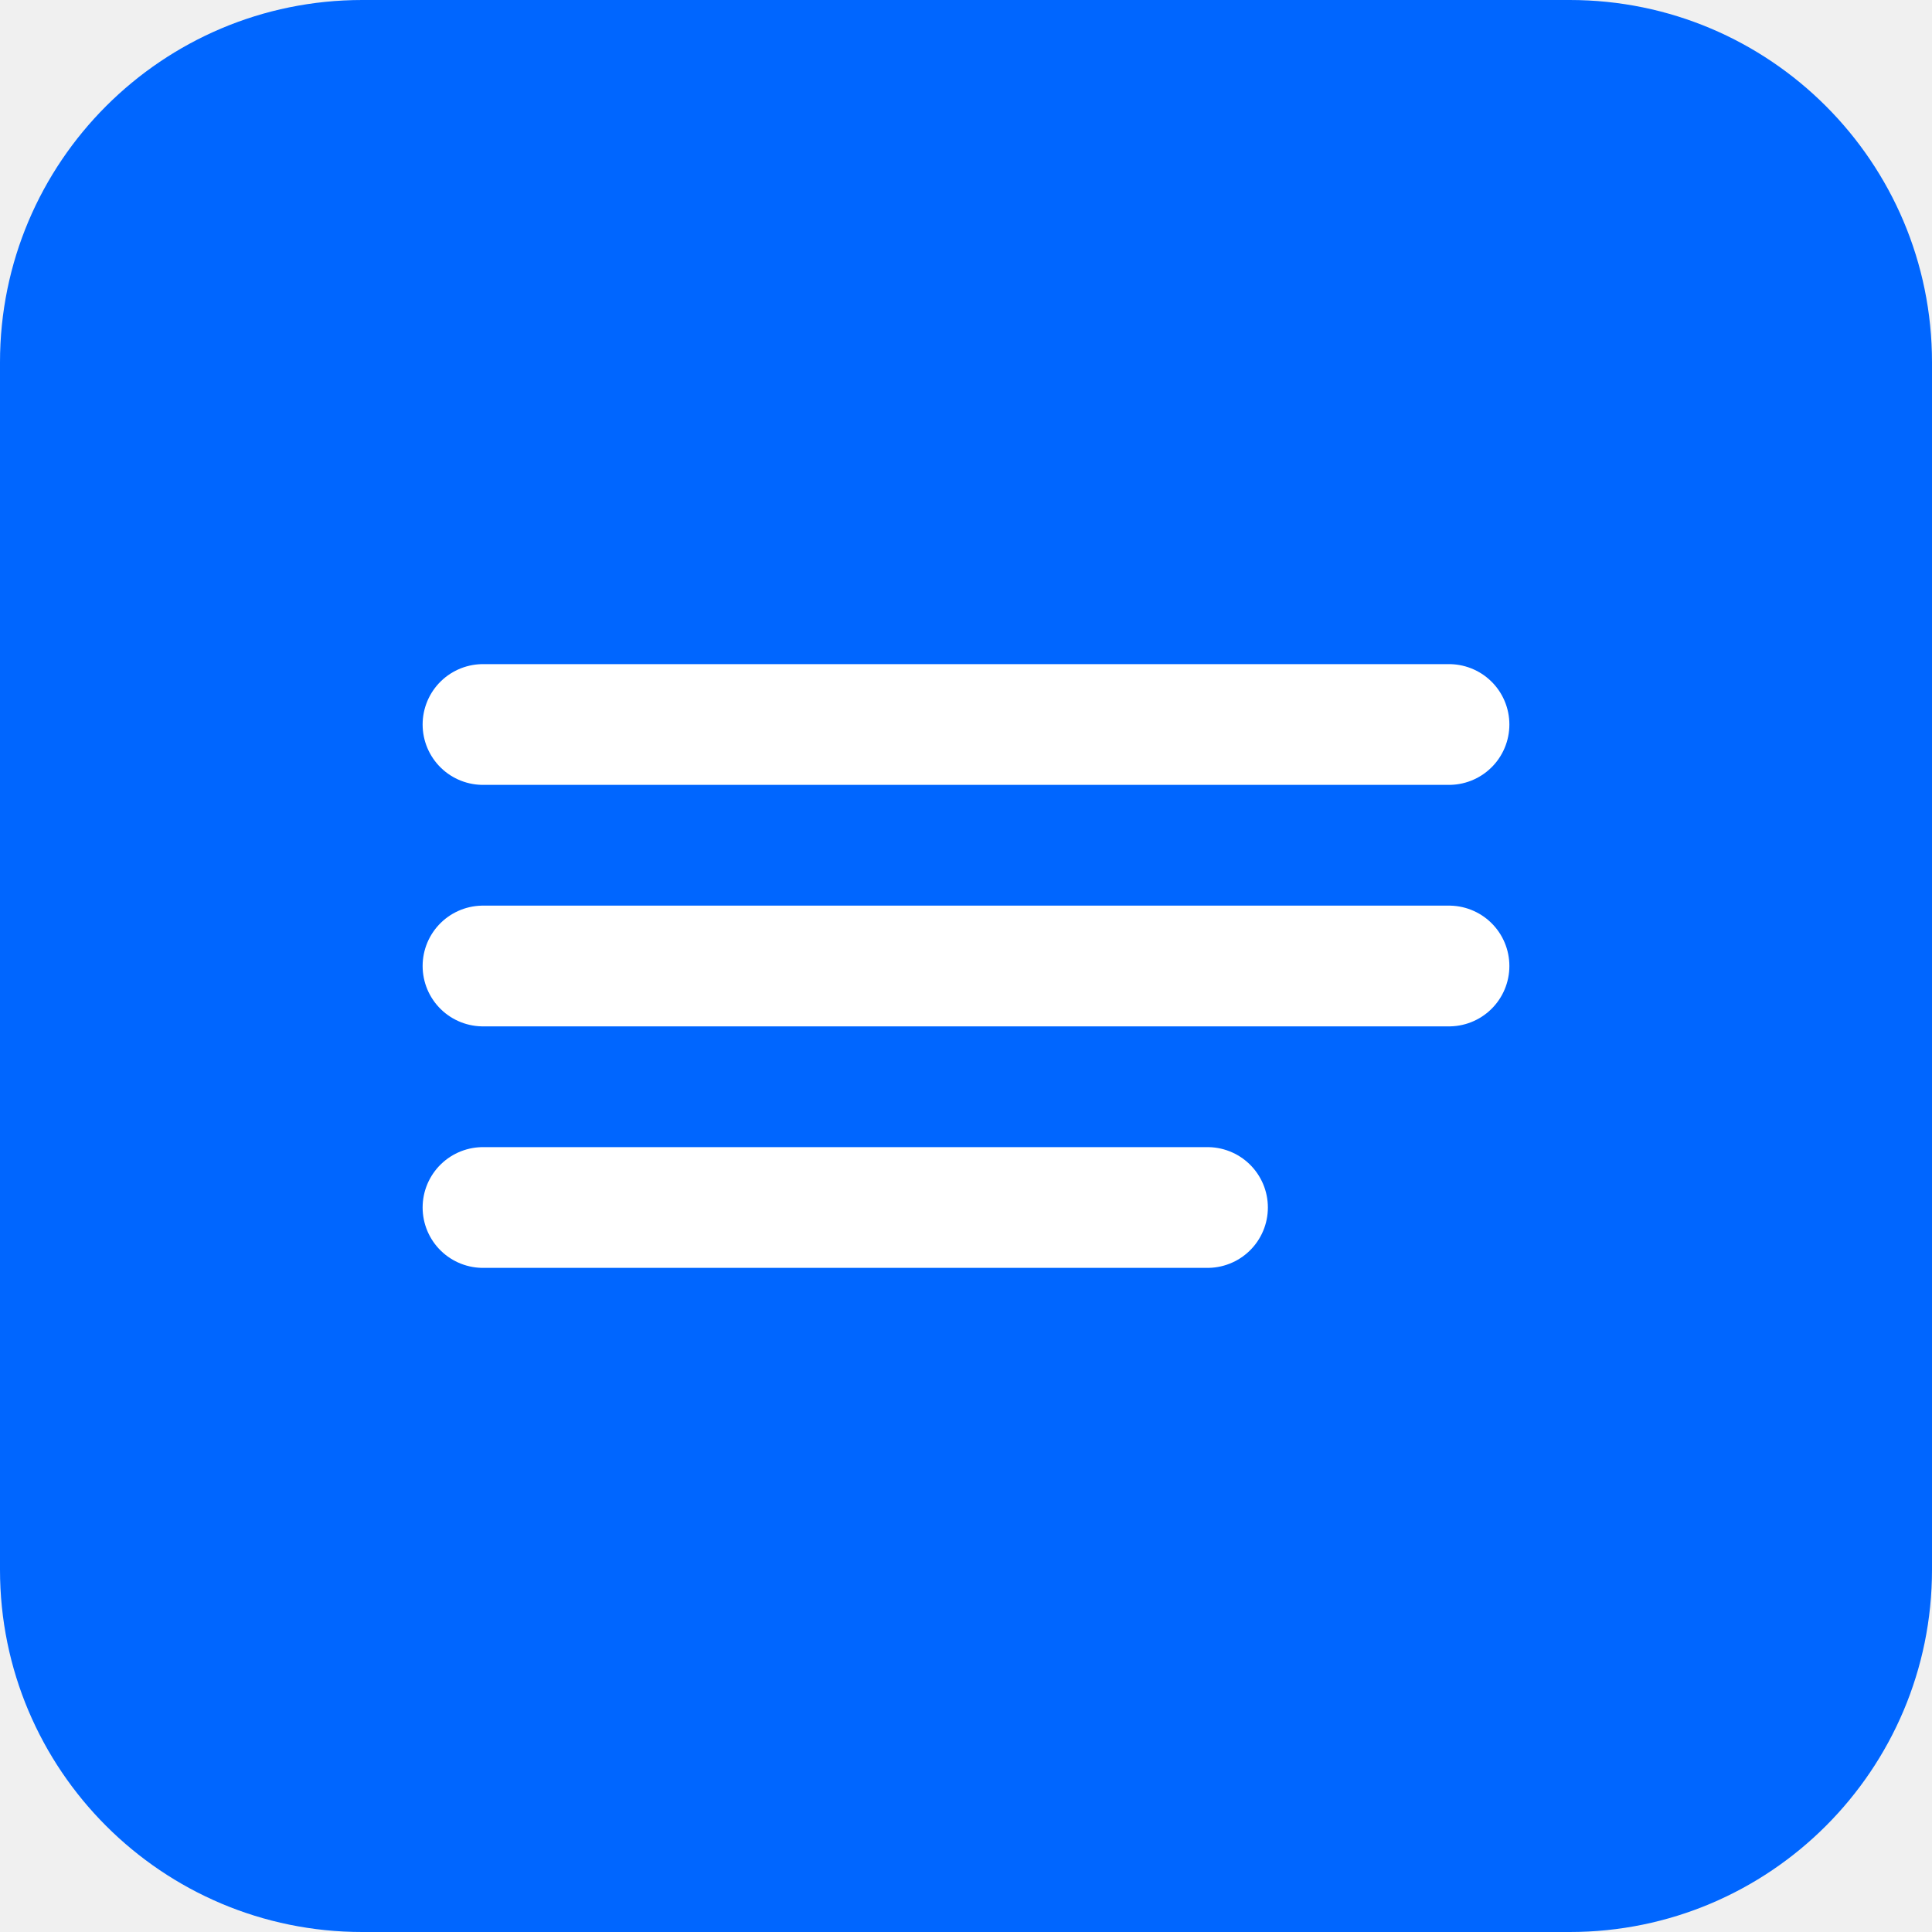
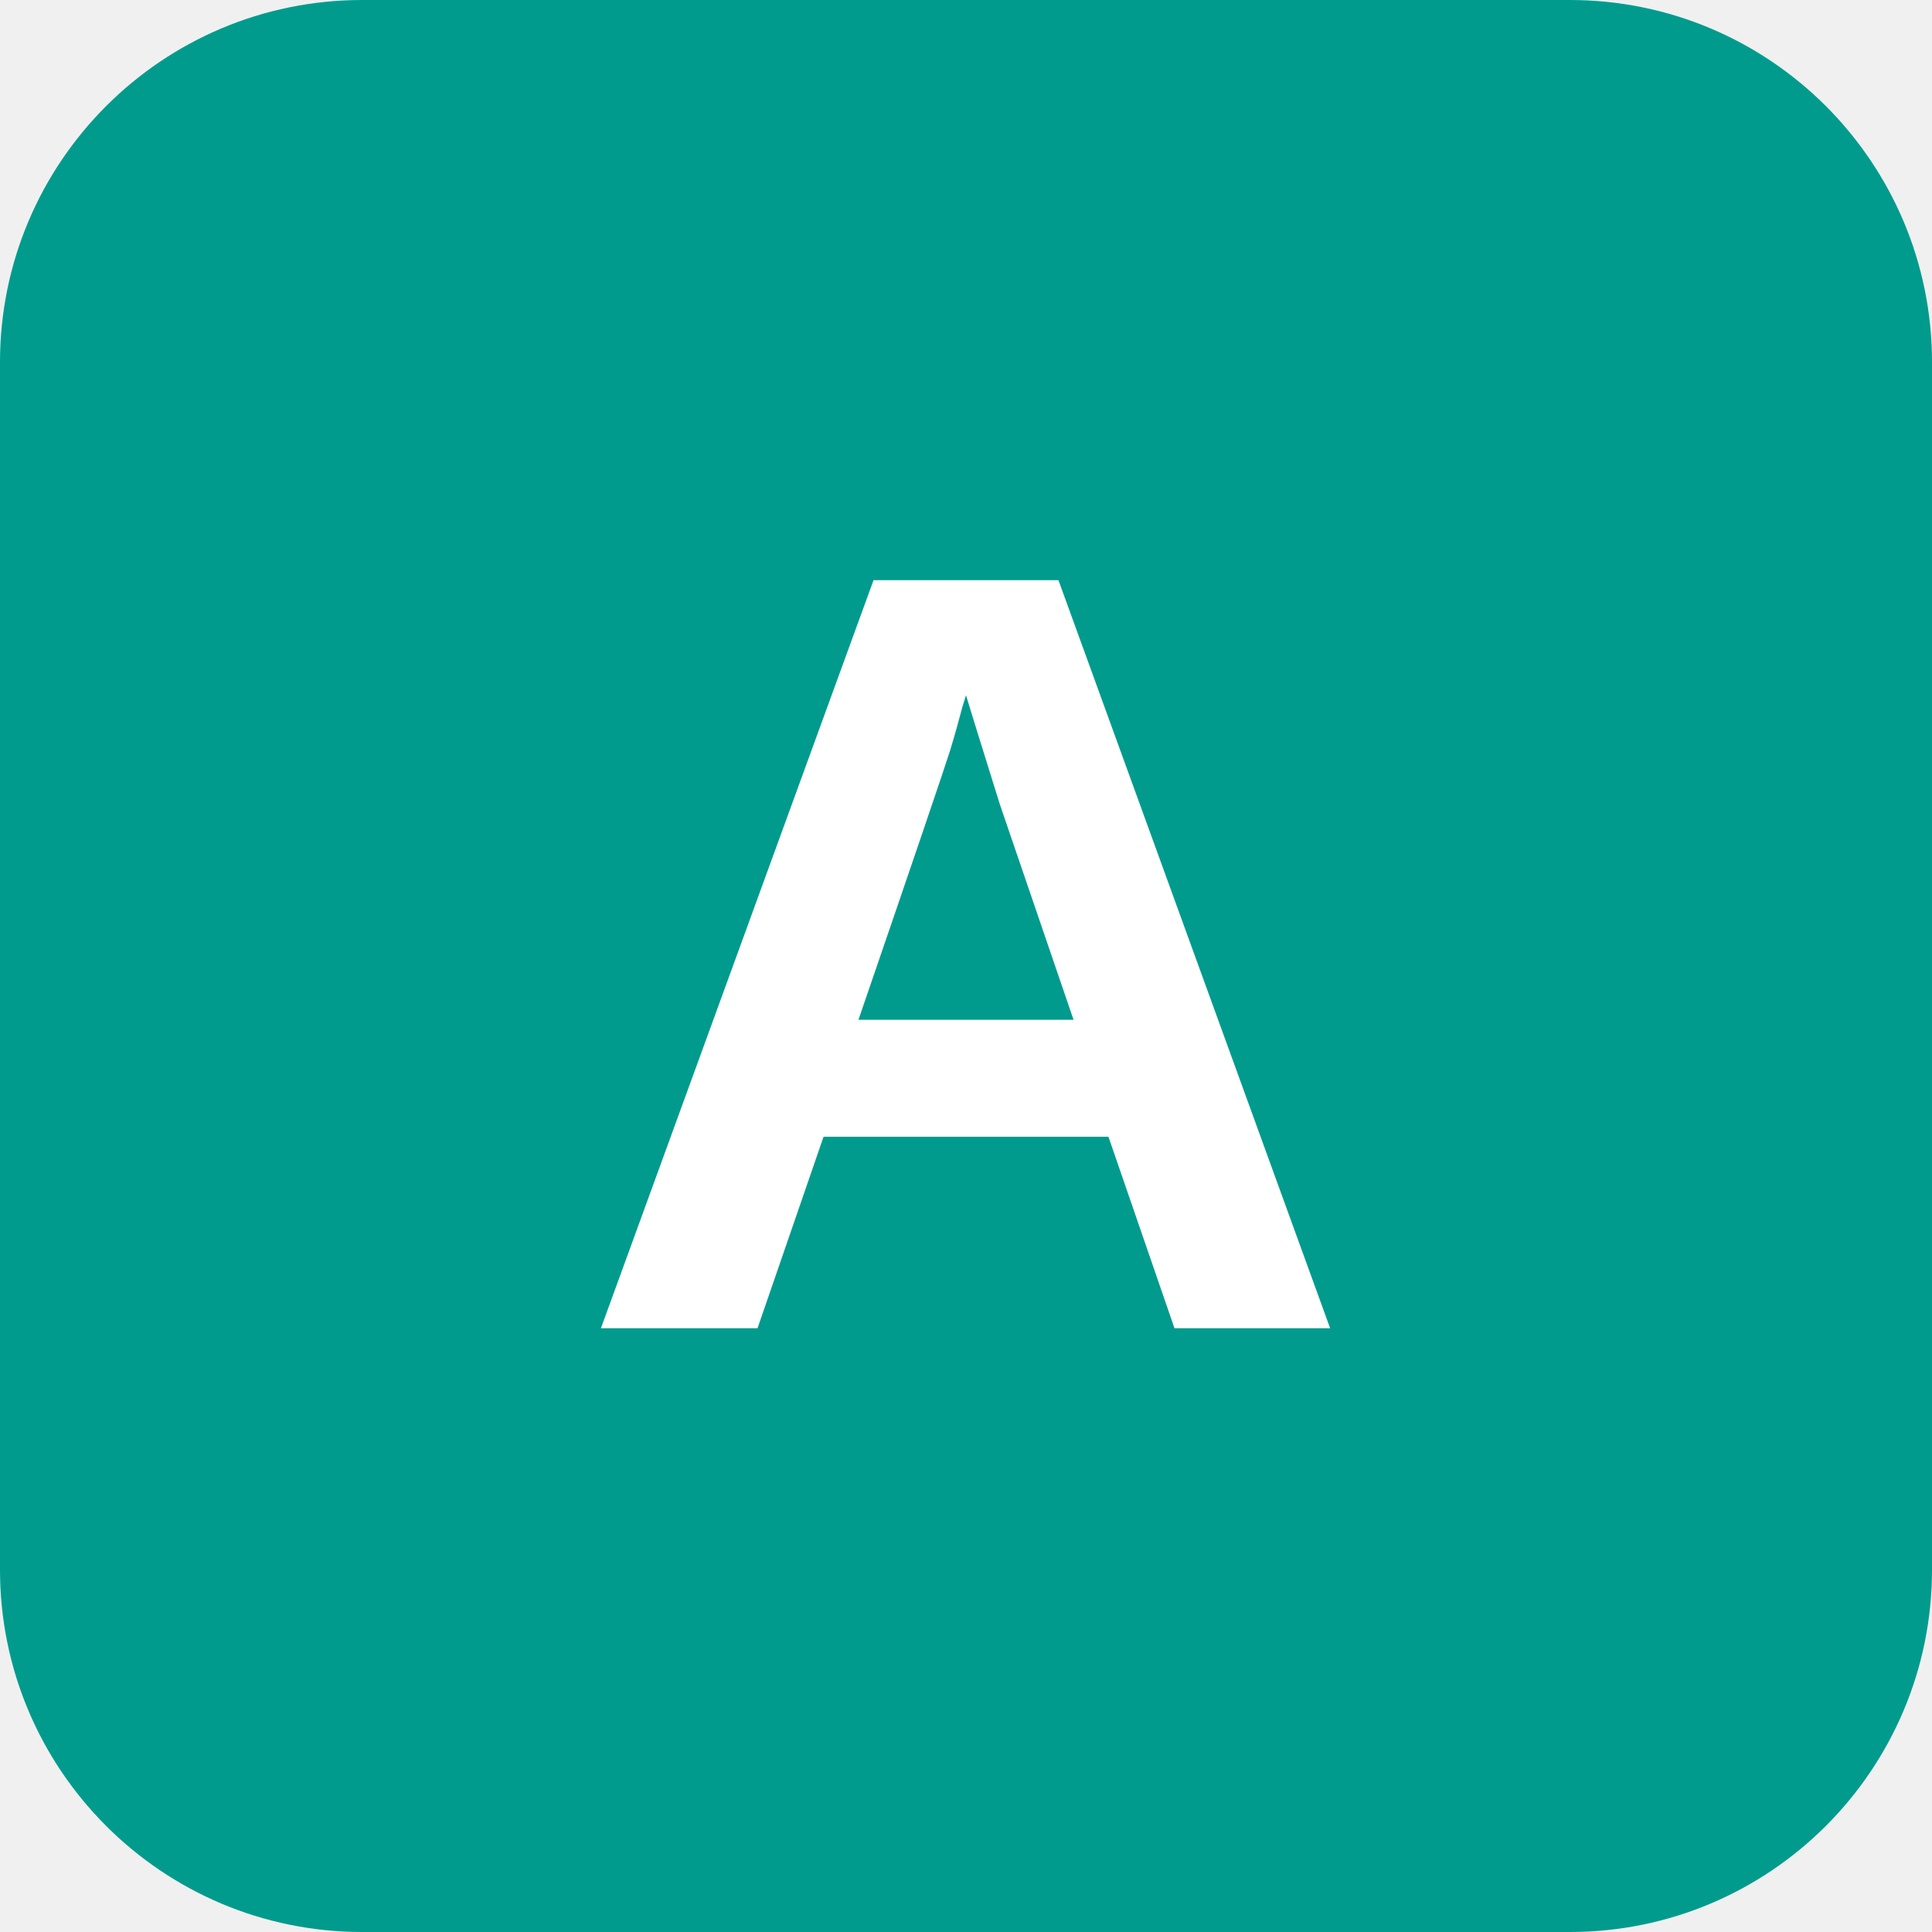
<svg xmlns="http://www.w3.org/2000/svg" width="32" height="32" viewBox="0 0 32 32">
-   <rect width="32" height="32" rx="6" fill="#0066FF" />
-   <path d="M8 12h16M8 16h16M8 20h12" stroke="white" stroke-width="2" stroke-linecap="round" />
+   <rect width="32" height="32" rx="6" fill="#009B8D" />
+   <text x="16" y="22" font-family="Arial, sans-serif" font-size="18" font-weight="bold" fill="white" text-anchor="middle">A</text>
</svg>
